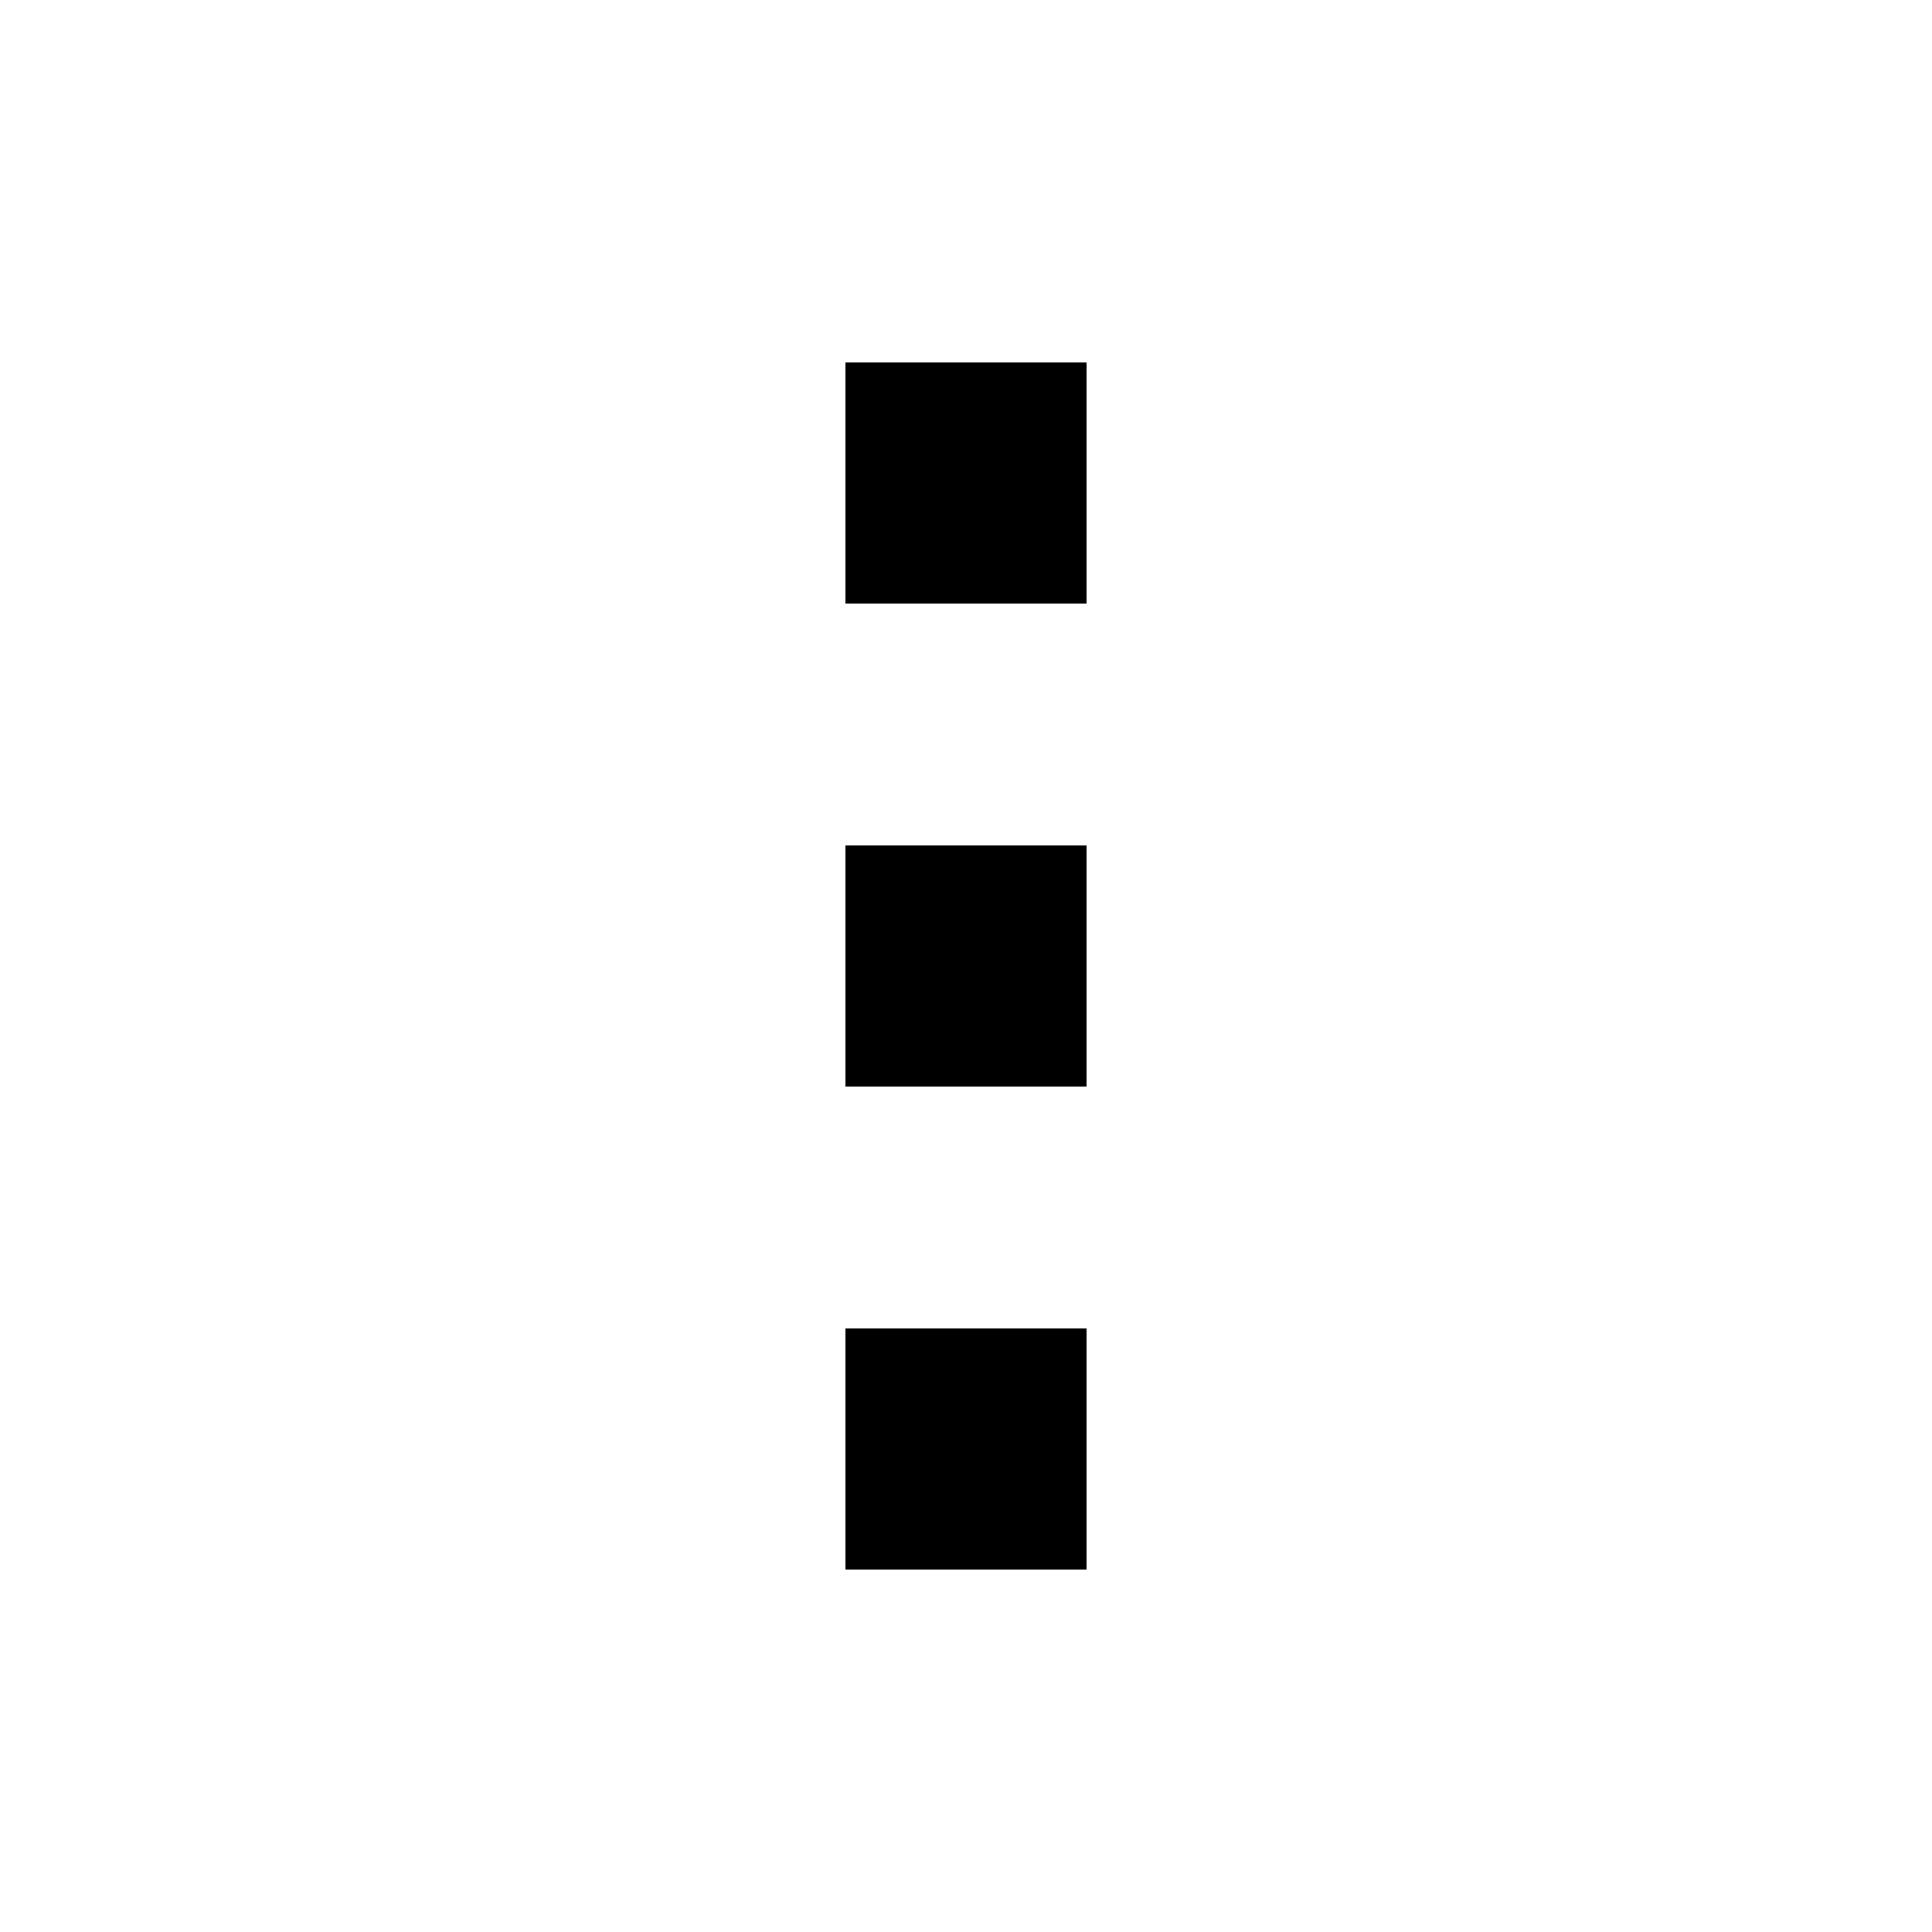
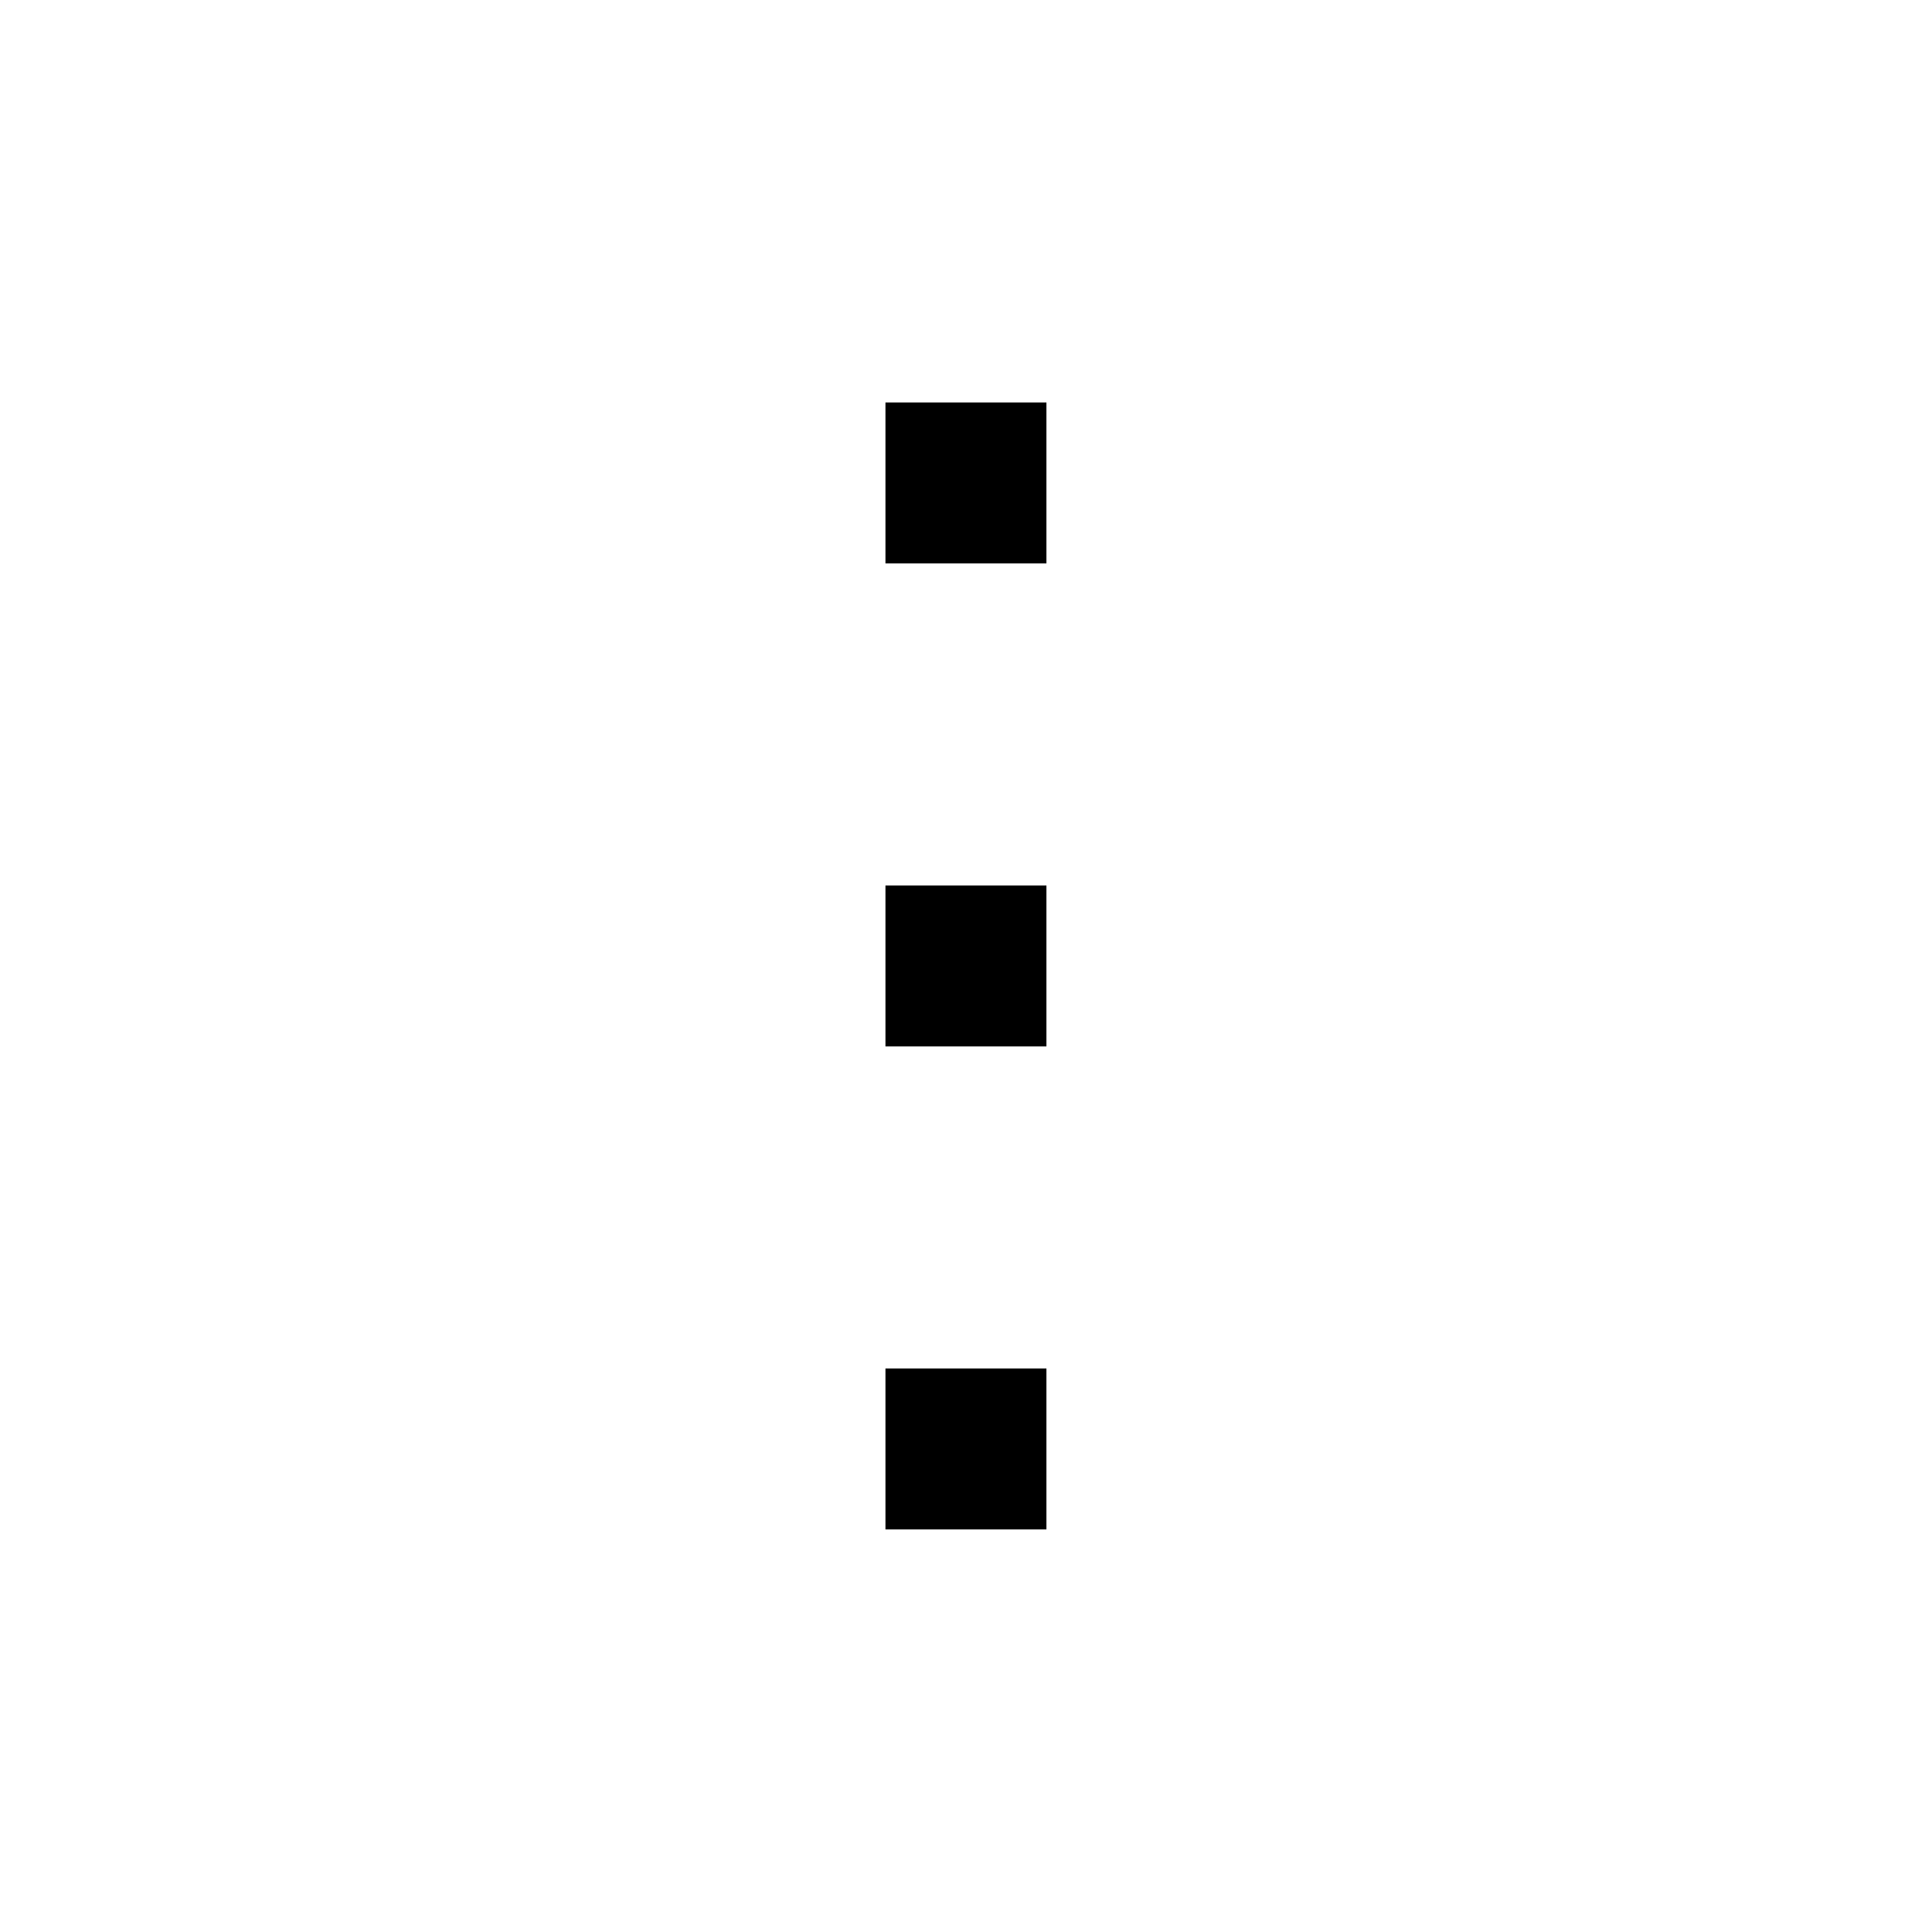
- <svg xmlns="http://www.w3.org/2000/svg" width="16" height="16" viewBox="0 0 16 16" fill="currentColor" shape-rendering="crispEdges" aria-hidden="true">
-   <path d="M7 3h2v2h-2zM7 7h2v2h-2zM7 11h2v2h-2z" />
+ <svg xmlns="http://www.w3.org/2000/svg" width="16" height="16" viewBox="0 0 16 16" fill="currentColor" shape-rendering="geometricPrecision" aria-hidden="true">
+   <path d="M7.333 3.333h1.333v1.333h-1.333zM7.333 7.333h1.333v1.333h-1.333zM7.333 11.333h1.333v1.333h-1.333z" />
</svg>
